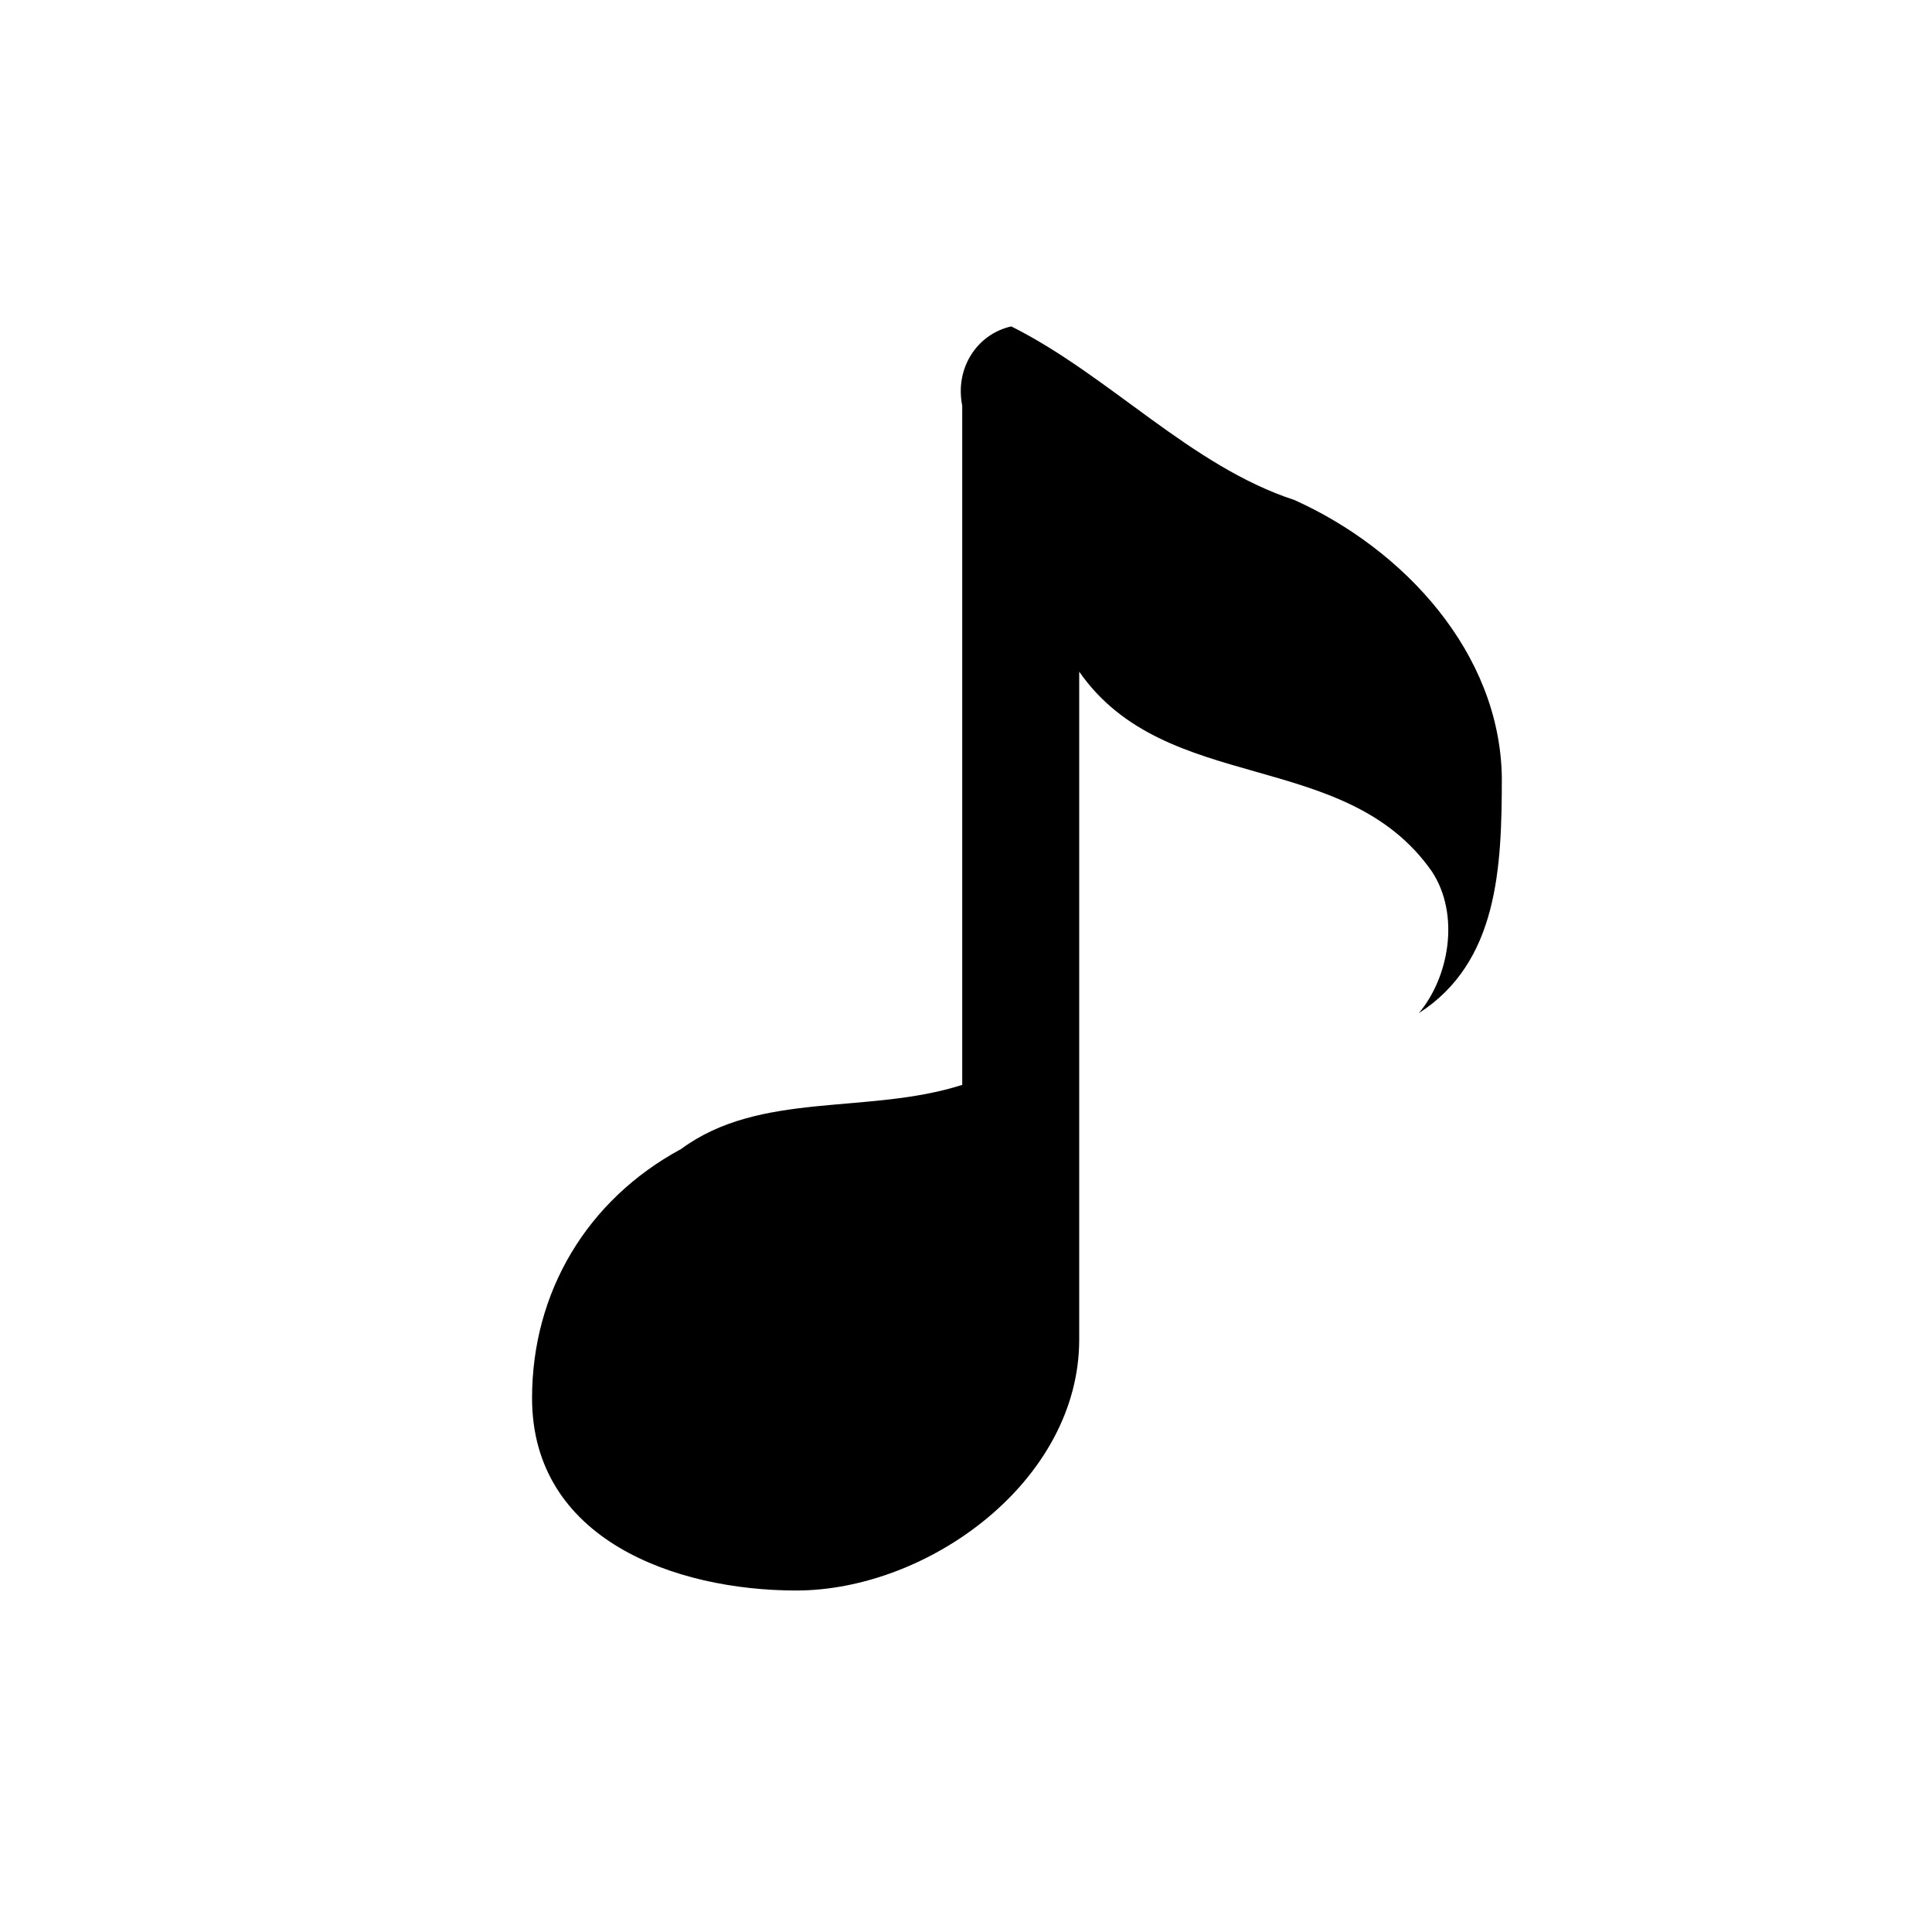
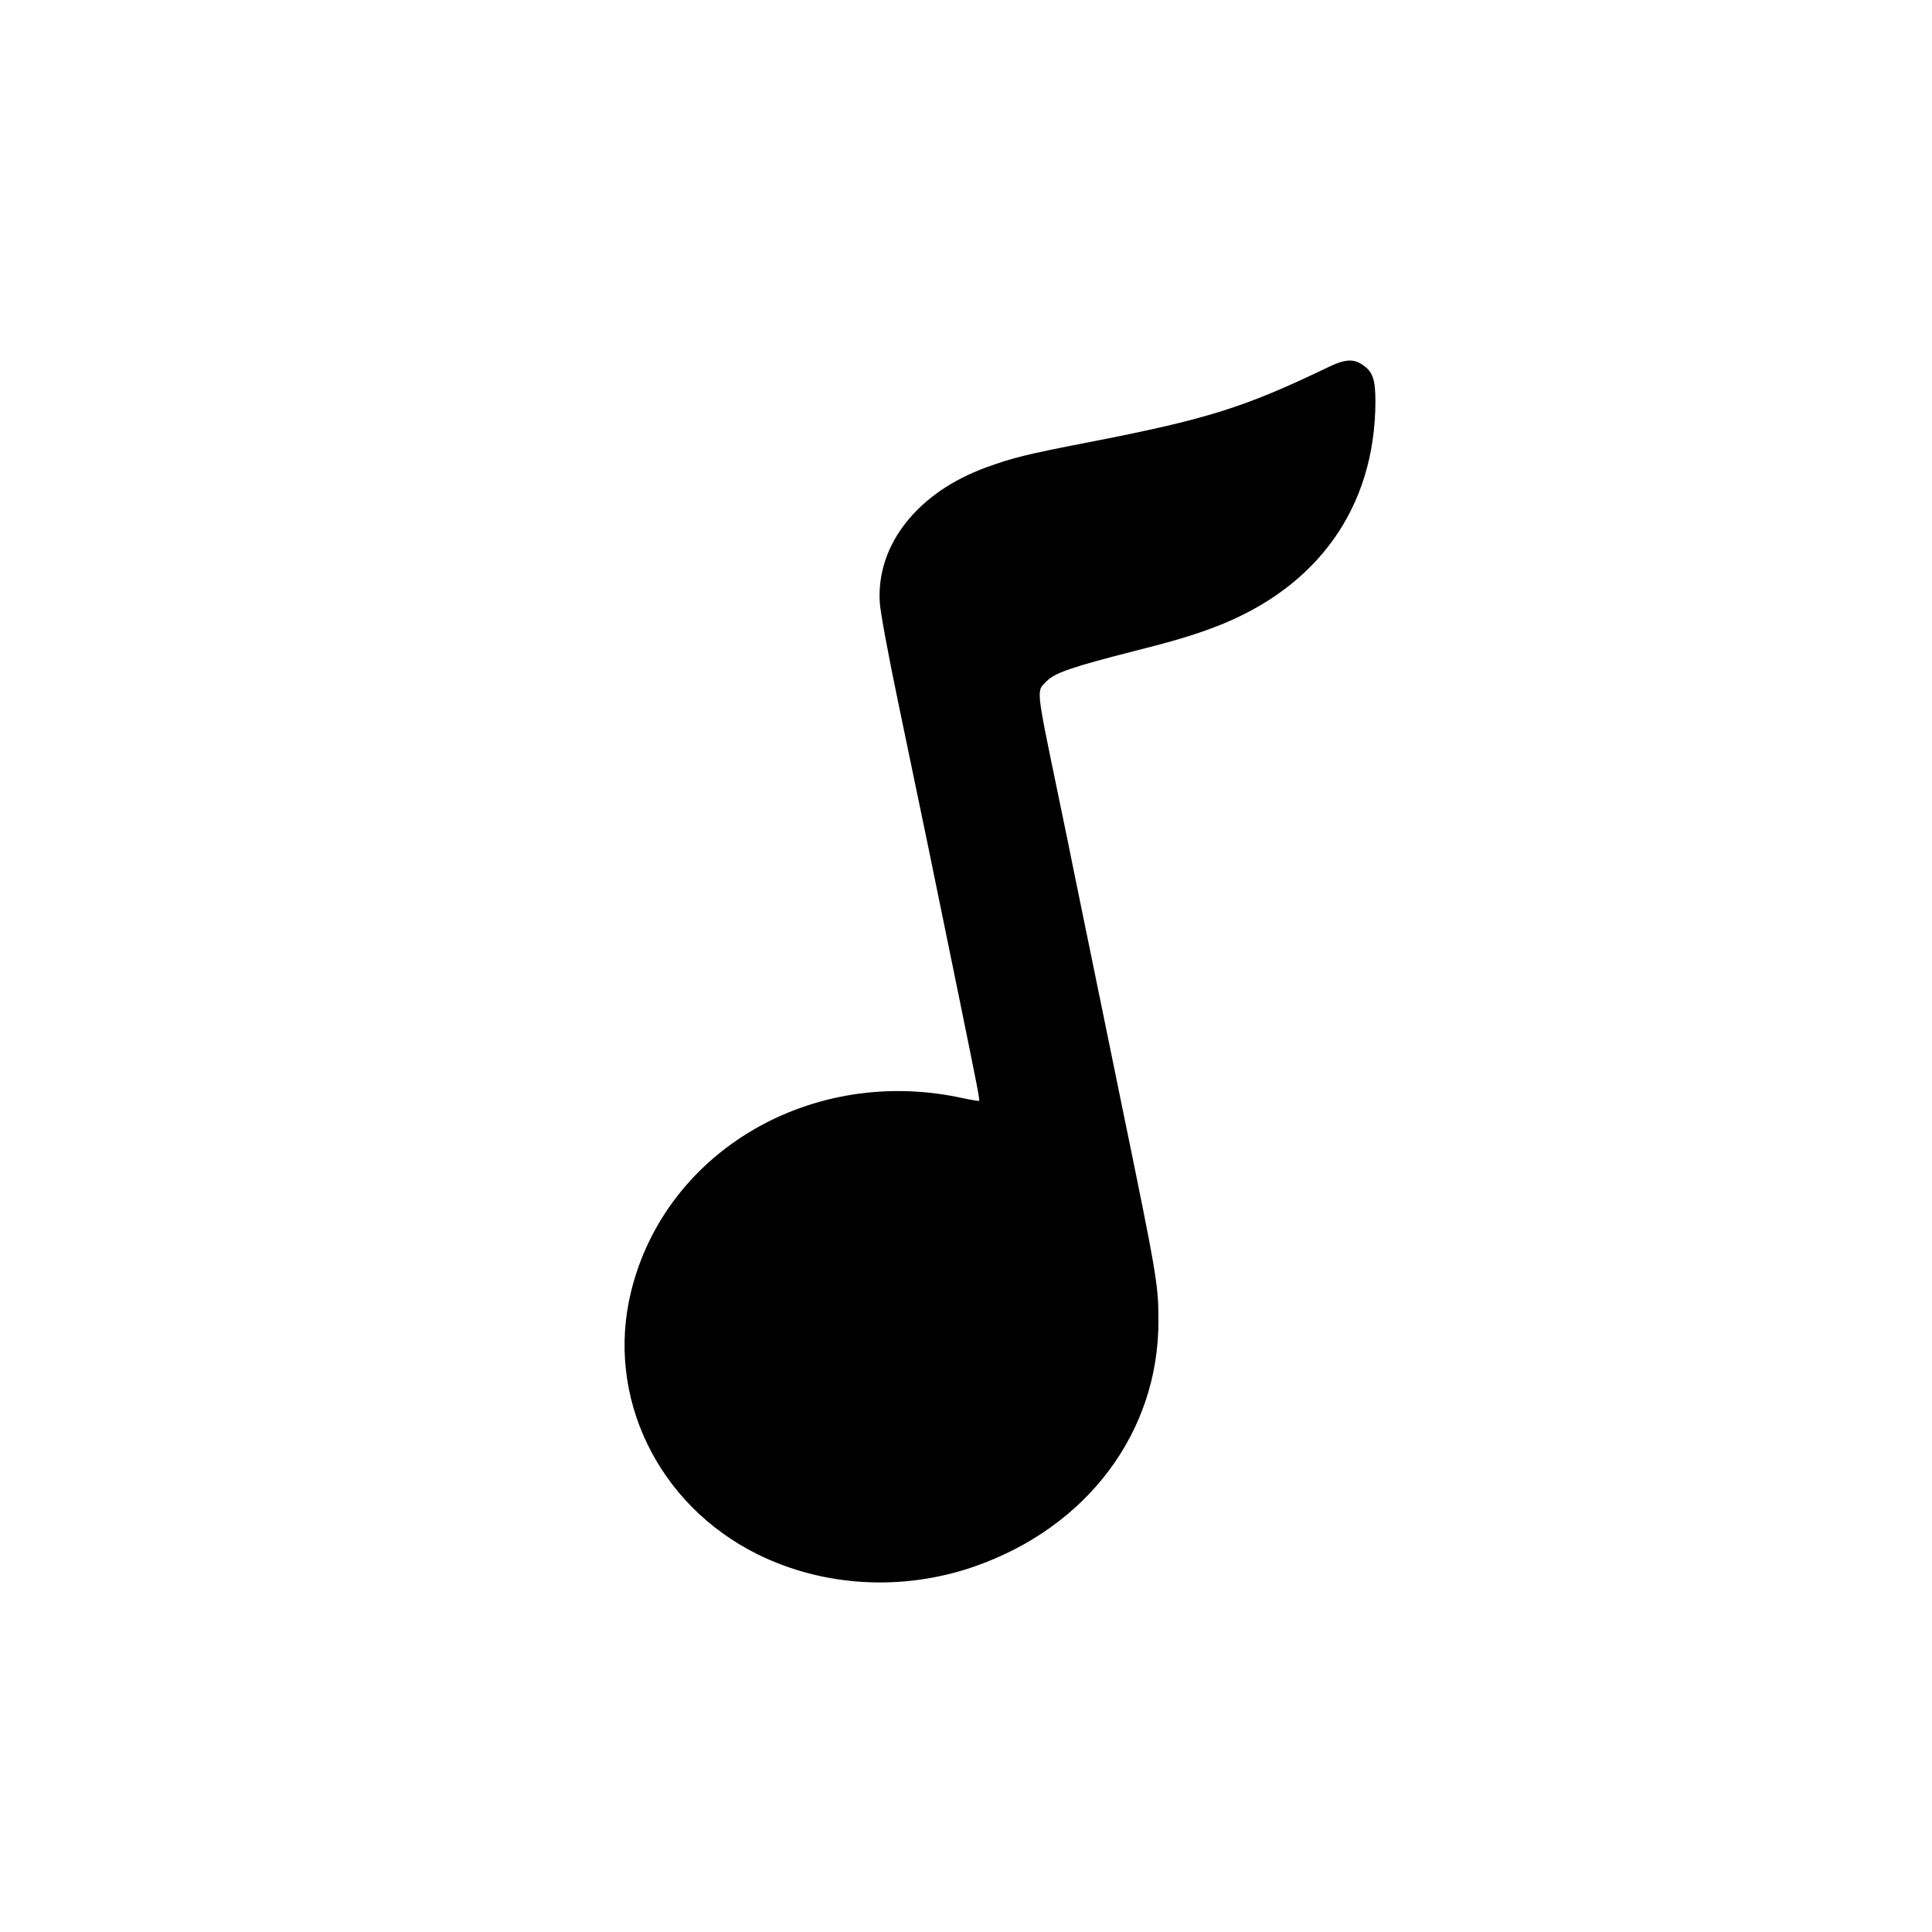
<svg xmlns="http://www.w3.org/2000/svg" viewBox="0 0 1024 1024" width="1024" height="1024">
-   <path d="     M 510 215     C 506 195, 518 177, 536 173     C 588 199, 631 247, 686 265     C 744 291, 795 346, 796 412     C 796 460, 794 510, 752 537     C 768 518, 774 485, 759 462     C 713 396, 618 422, 572 356     L 572 710     C 572 785, 492 843, 422 843     C 358 843, 282 816, 282 741     C 282 685, 311 636, 361 609     C 403 578, 460 591, 510 575     L 510 215 Z   " fill="currentColor" fill-rule="evenodd" />
+   <path d="M704.0,194.6C659.5,216.0,639.9,222.2,576.5,234.5C544.1,240.8,536.8,242.6,522.8,247.7C486.4,260.9,464.4,288.7,466.3,319.3C466.5,323.9,470.8,347.0,475.9,371.5C490.5,441.4,494.4,460.5,508.0,527.0C518.3,577.5,519.4,583.0,518.9,583.5C518.7,583.6,514.7,583.0,510.1,582.0C430.5,564.6,352.8,610.0,334.5,684.5C320.8,740.0,348.5,797.5,401.5,823.8C436.5,841.1,478.4,843.5,516.4,830.3C576.2,809.5,614.0,759.2,614.0,700.3C614.0,680.9,613.4,677.2,594.0,583.0C590.1,564.0,586.1,544.2,585.0,539.0C583.9,533.8,580.3,516.2,577.0,500.0C573.7,483.8,570.1,466.2,569.0,461.0C568.0,455.8,564.4,438.2,561.0,422.0C548.9,363.4,549.2,366.5,554.8,361.0C559.1,356.6,568.5,353.4,601.5,345.0C622.5,339.7,632.0,336.8,643.5,332.5C698.2,311.8,728.8,269.1,729.0,213.0C729.0,200.9,727.6,197.0,722.1,193.3C717.3,190.0,712.7,190.4,704.0,194.6Z" fill="currentColor" fill-rule="evenodd" />
</svg>
